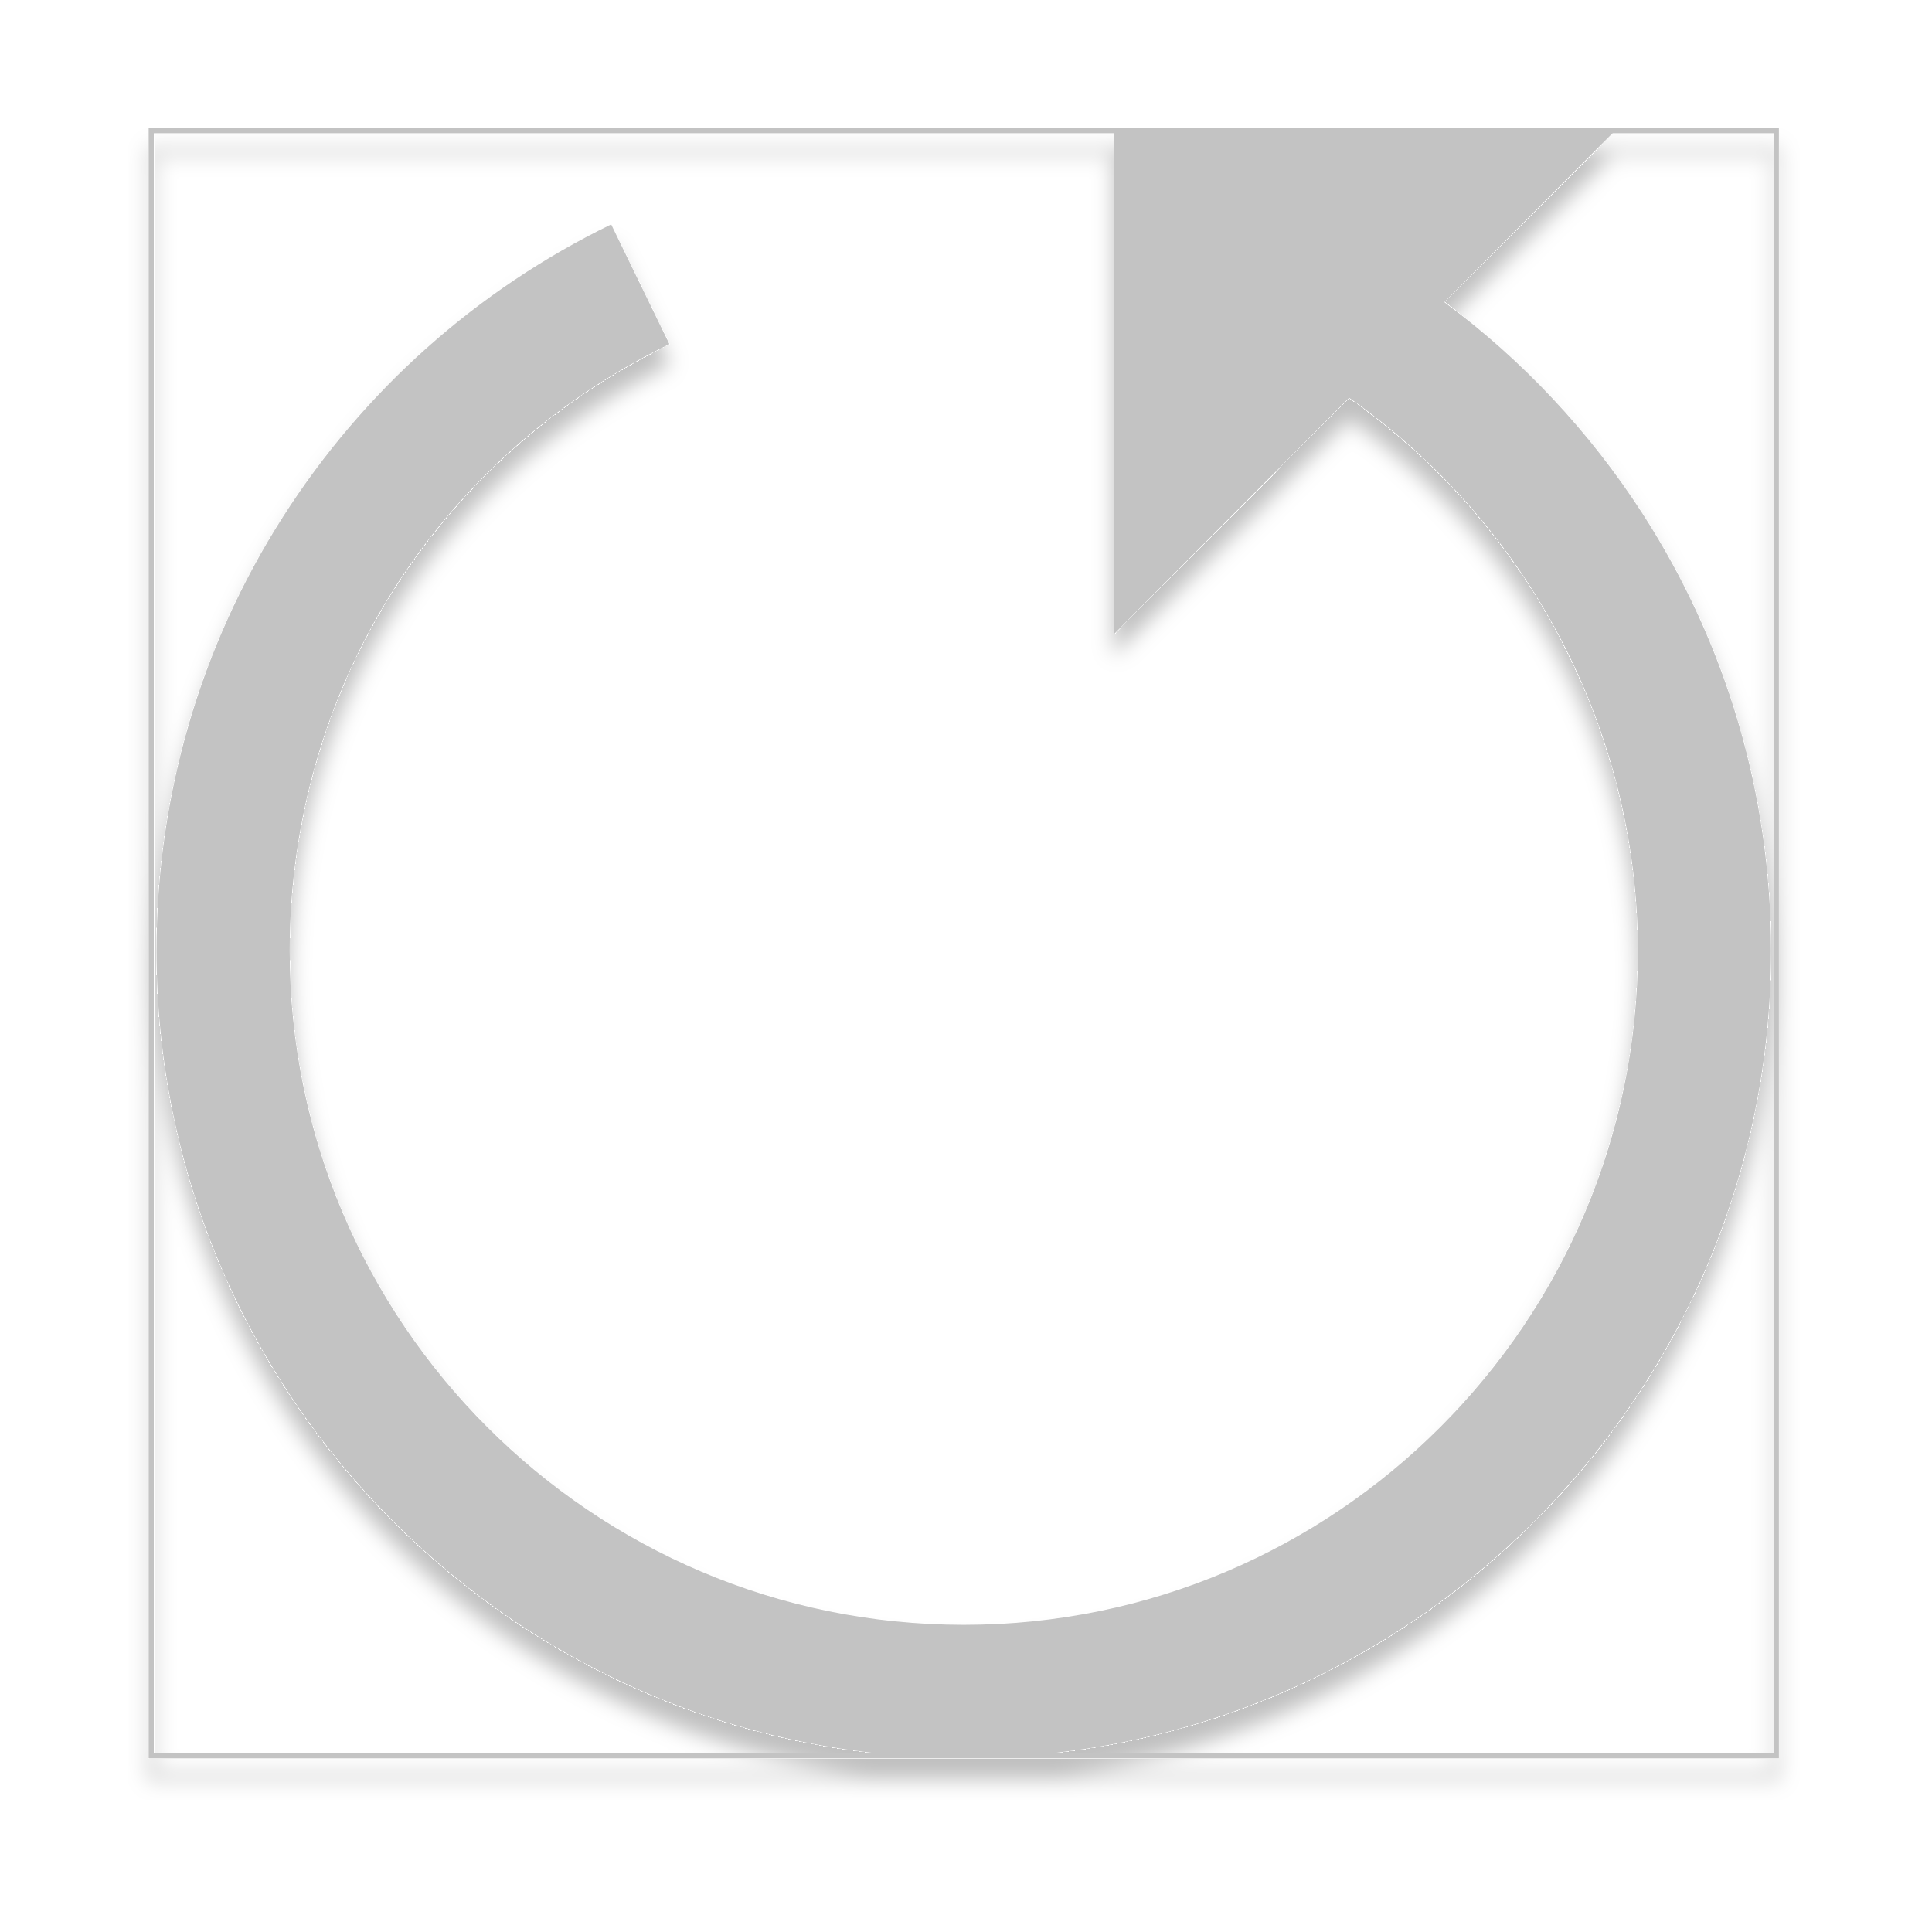
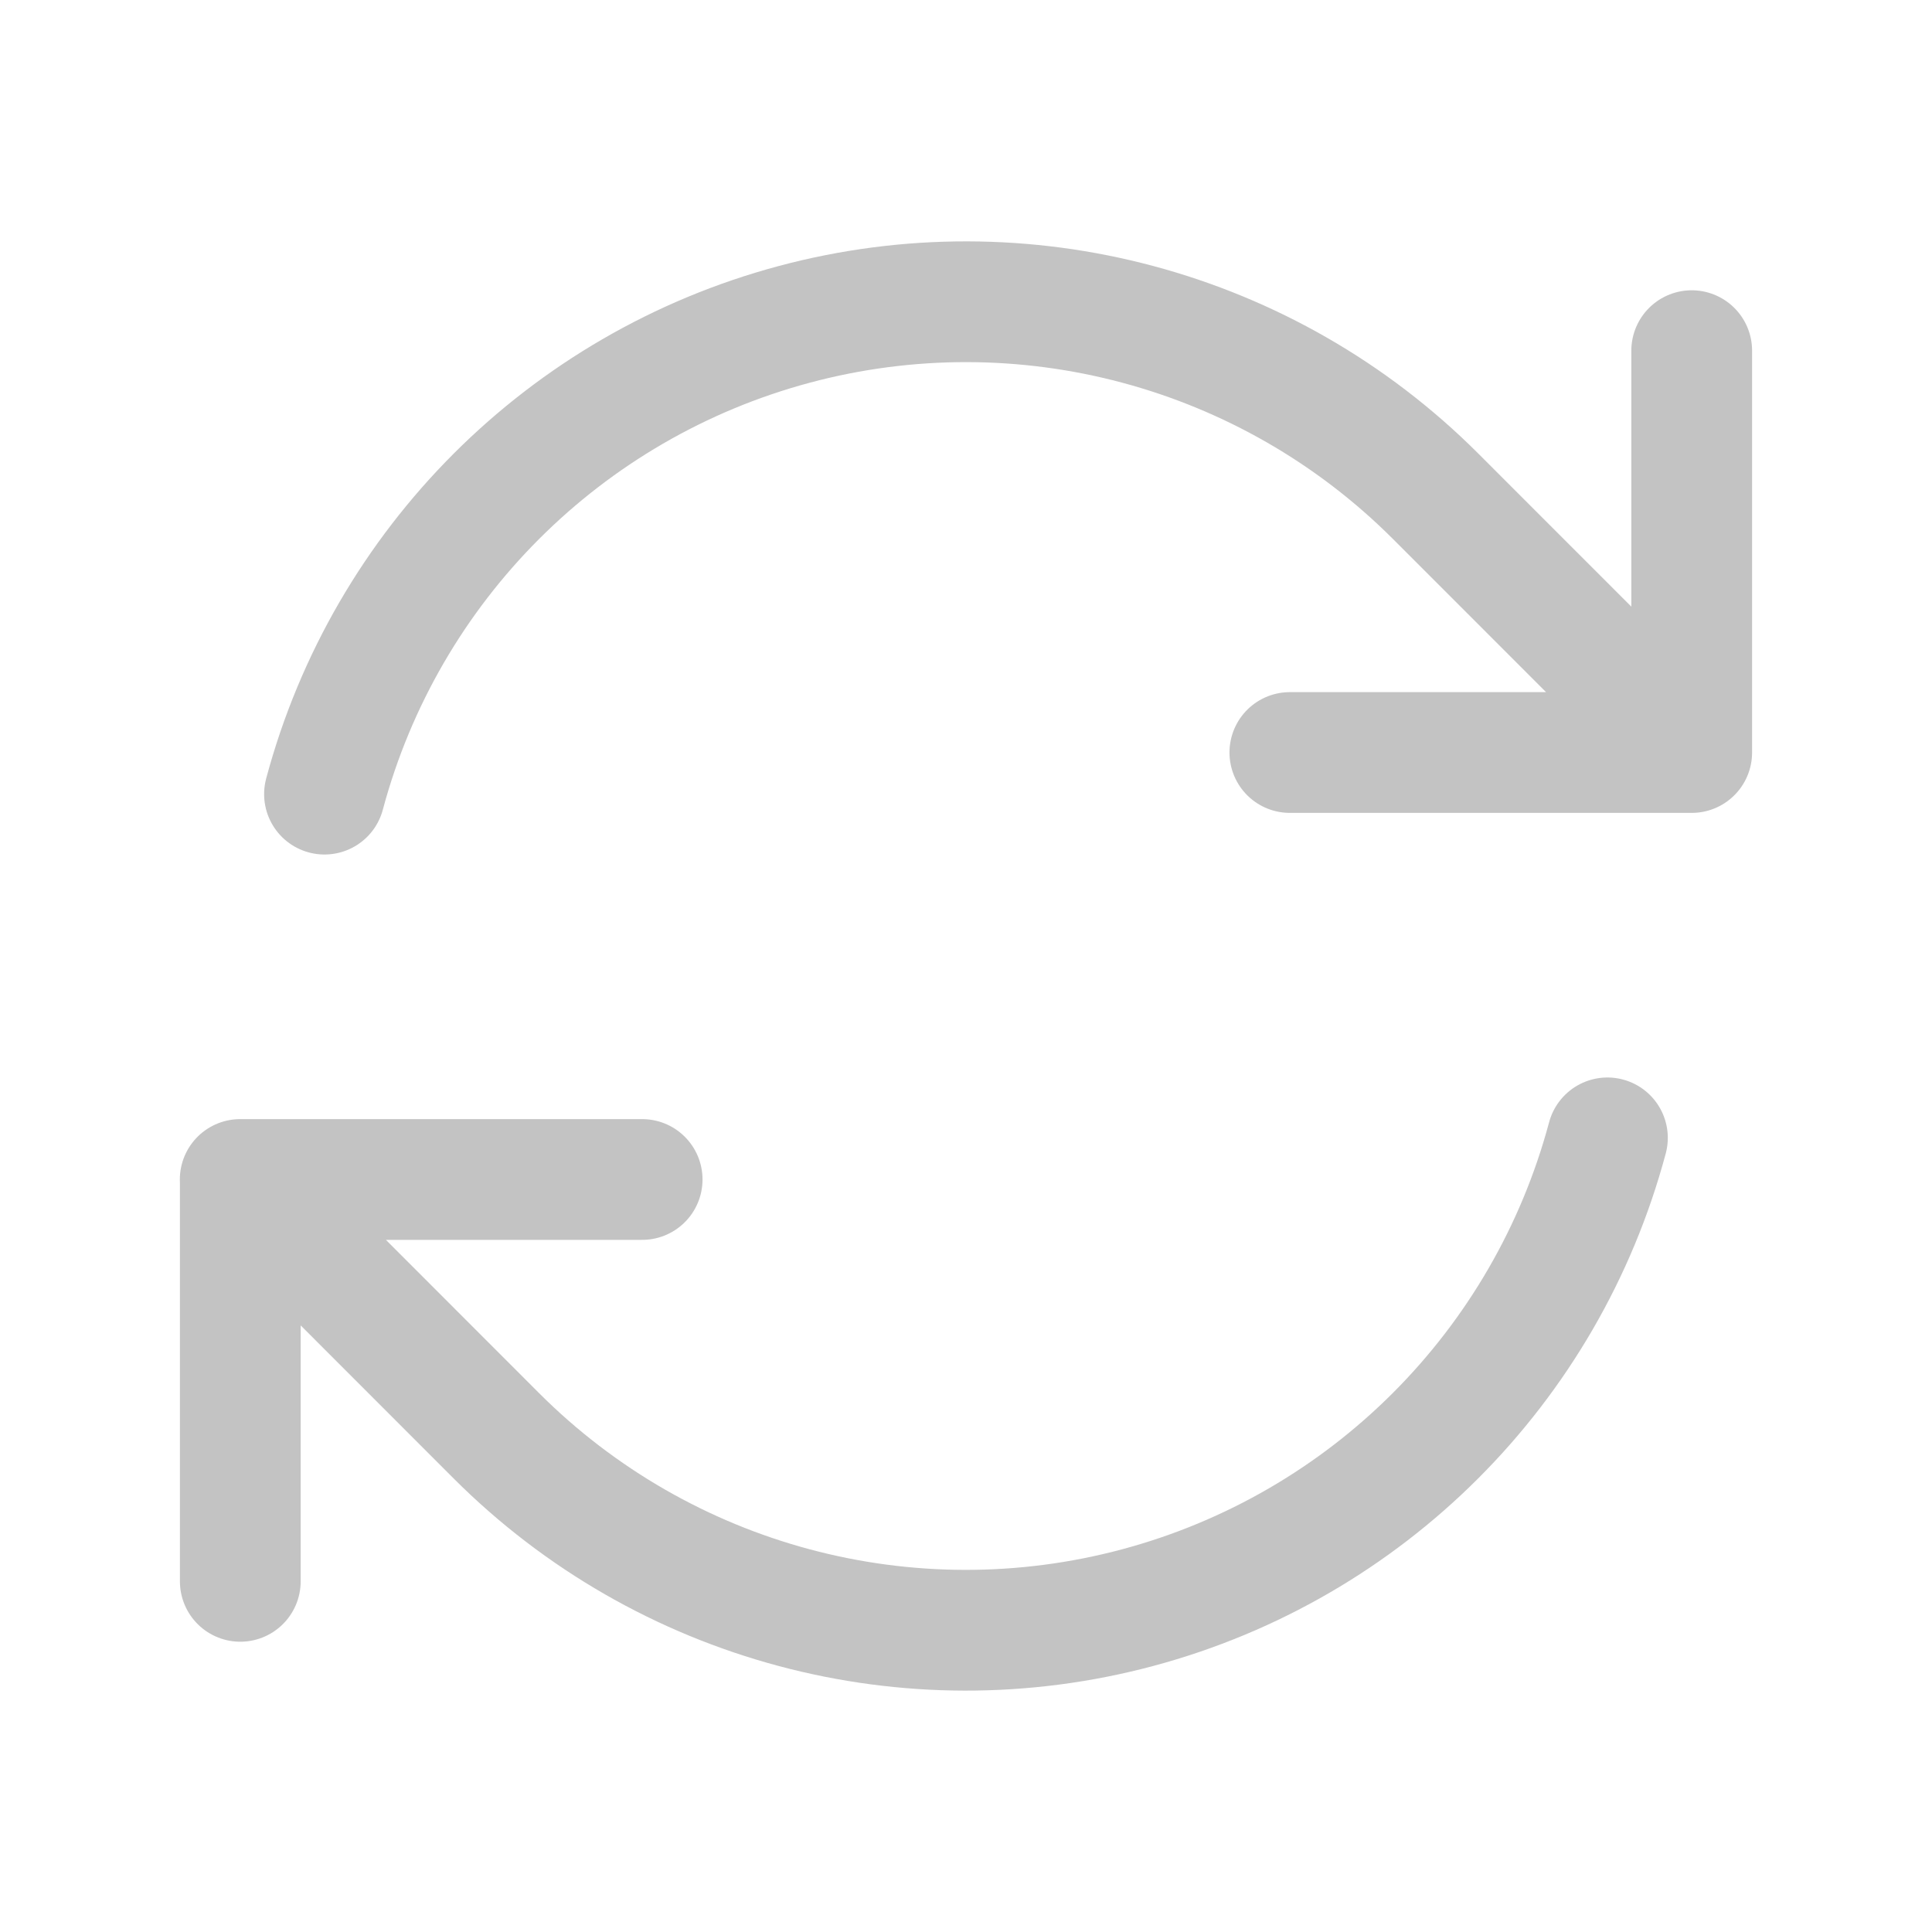
- <svg xmlns="http://www.w3.org/2000/svg" width="376" height="376" viewBox="0 0 376 376" fill="none">
-   <g filter="url(#filter0_d_63_2)">
-     <path d="M319.719 100.04C309.375 83.987 296.271 70.06 281.101 58.809L314.749 25H216.824V123.397L262.574 77.425C297.249 101.725 318.758 141.973 318.758 185.031C318.758 257.37 259.907 316.222 187.568 316.222C115.229 316.222 56.378 257.369 56.378 185.031C56.378 134.377 84.694 89.141 130.277 66.975L118.945 43.67C92.823 56.372 70.735 76.051 55.072 100.578C38.973 125.788 30.463 154.991 30.463 185.031C30.463 271.659 100.94 342.136 187.568 342.136C274.196 342.136 344.673 271.659 344.673 185.031C344.673 154.764 336.044 125.376 319.719 100.04Z" fill="#C3C3C3" />
-     <path d="M345.704 25.432H29.432V341.704H345.704V25.432Z" stroke="#C3C3C3" />
-   </g>
-   <defs>
-     <filter id="filter0_d_63_2" x="24.932" y="24.932" width="325.272" height="325.272" filterUnits="userSpaceOnUse" color-interpolation-filters="sRGB">
-       <feFlood flood-opacity="0" result="BackgroundImageFix" />
-       <feColorMatrix in="SourceAlpha" type="matrix" values="0 0 0 0 0 0 0 0 0 0 0 0 0 0 0 0 0 0 127 0" result="hardAlpha" />
-       <feOffset dy="4" />
-       <feGaussianBlur stdDeviation="2" />
-       <feComposite in2="hardAlpha" operator="out" />
-       <feColorMatrix type="matrix" values="0 0 0 0 0 0 0 0 0 0 0 0 0 0 0 0 0 0 0.25 0" />
-       <feBlend mode="normal" in2="BackgroundImageFix" result="effect1_dropShadow_63_2" />
-       <feBlend mode="normal" in="SourceGraphic" in2="effect1_dropShadow_63_2" result="shape" />
-     </filter>
-   </defs>
+ <svg xmlns="http://www.w3.org/2000/svg" fill="none" viewBox="0 0 24 24" stroke-width="1.5" stroke="#C3C3C3" class="w-6 h-6">
+   <path stroke-linecap="round" stroke-linejoin="round" d="M16.023 9.348h4.992v-.001M2.985 19.644v-4.992m0 0h4.992m-4.993 0l3.181 3.183a8.25 8.25 0 0013.803-3.7M4.031 9.865a8.25 8.25 0 0113.803-3.7l3.181 3.182m0-4.991v4.99" />
</svg>
